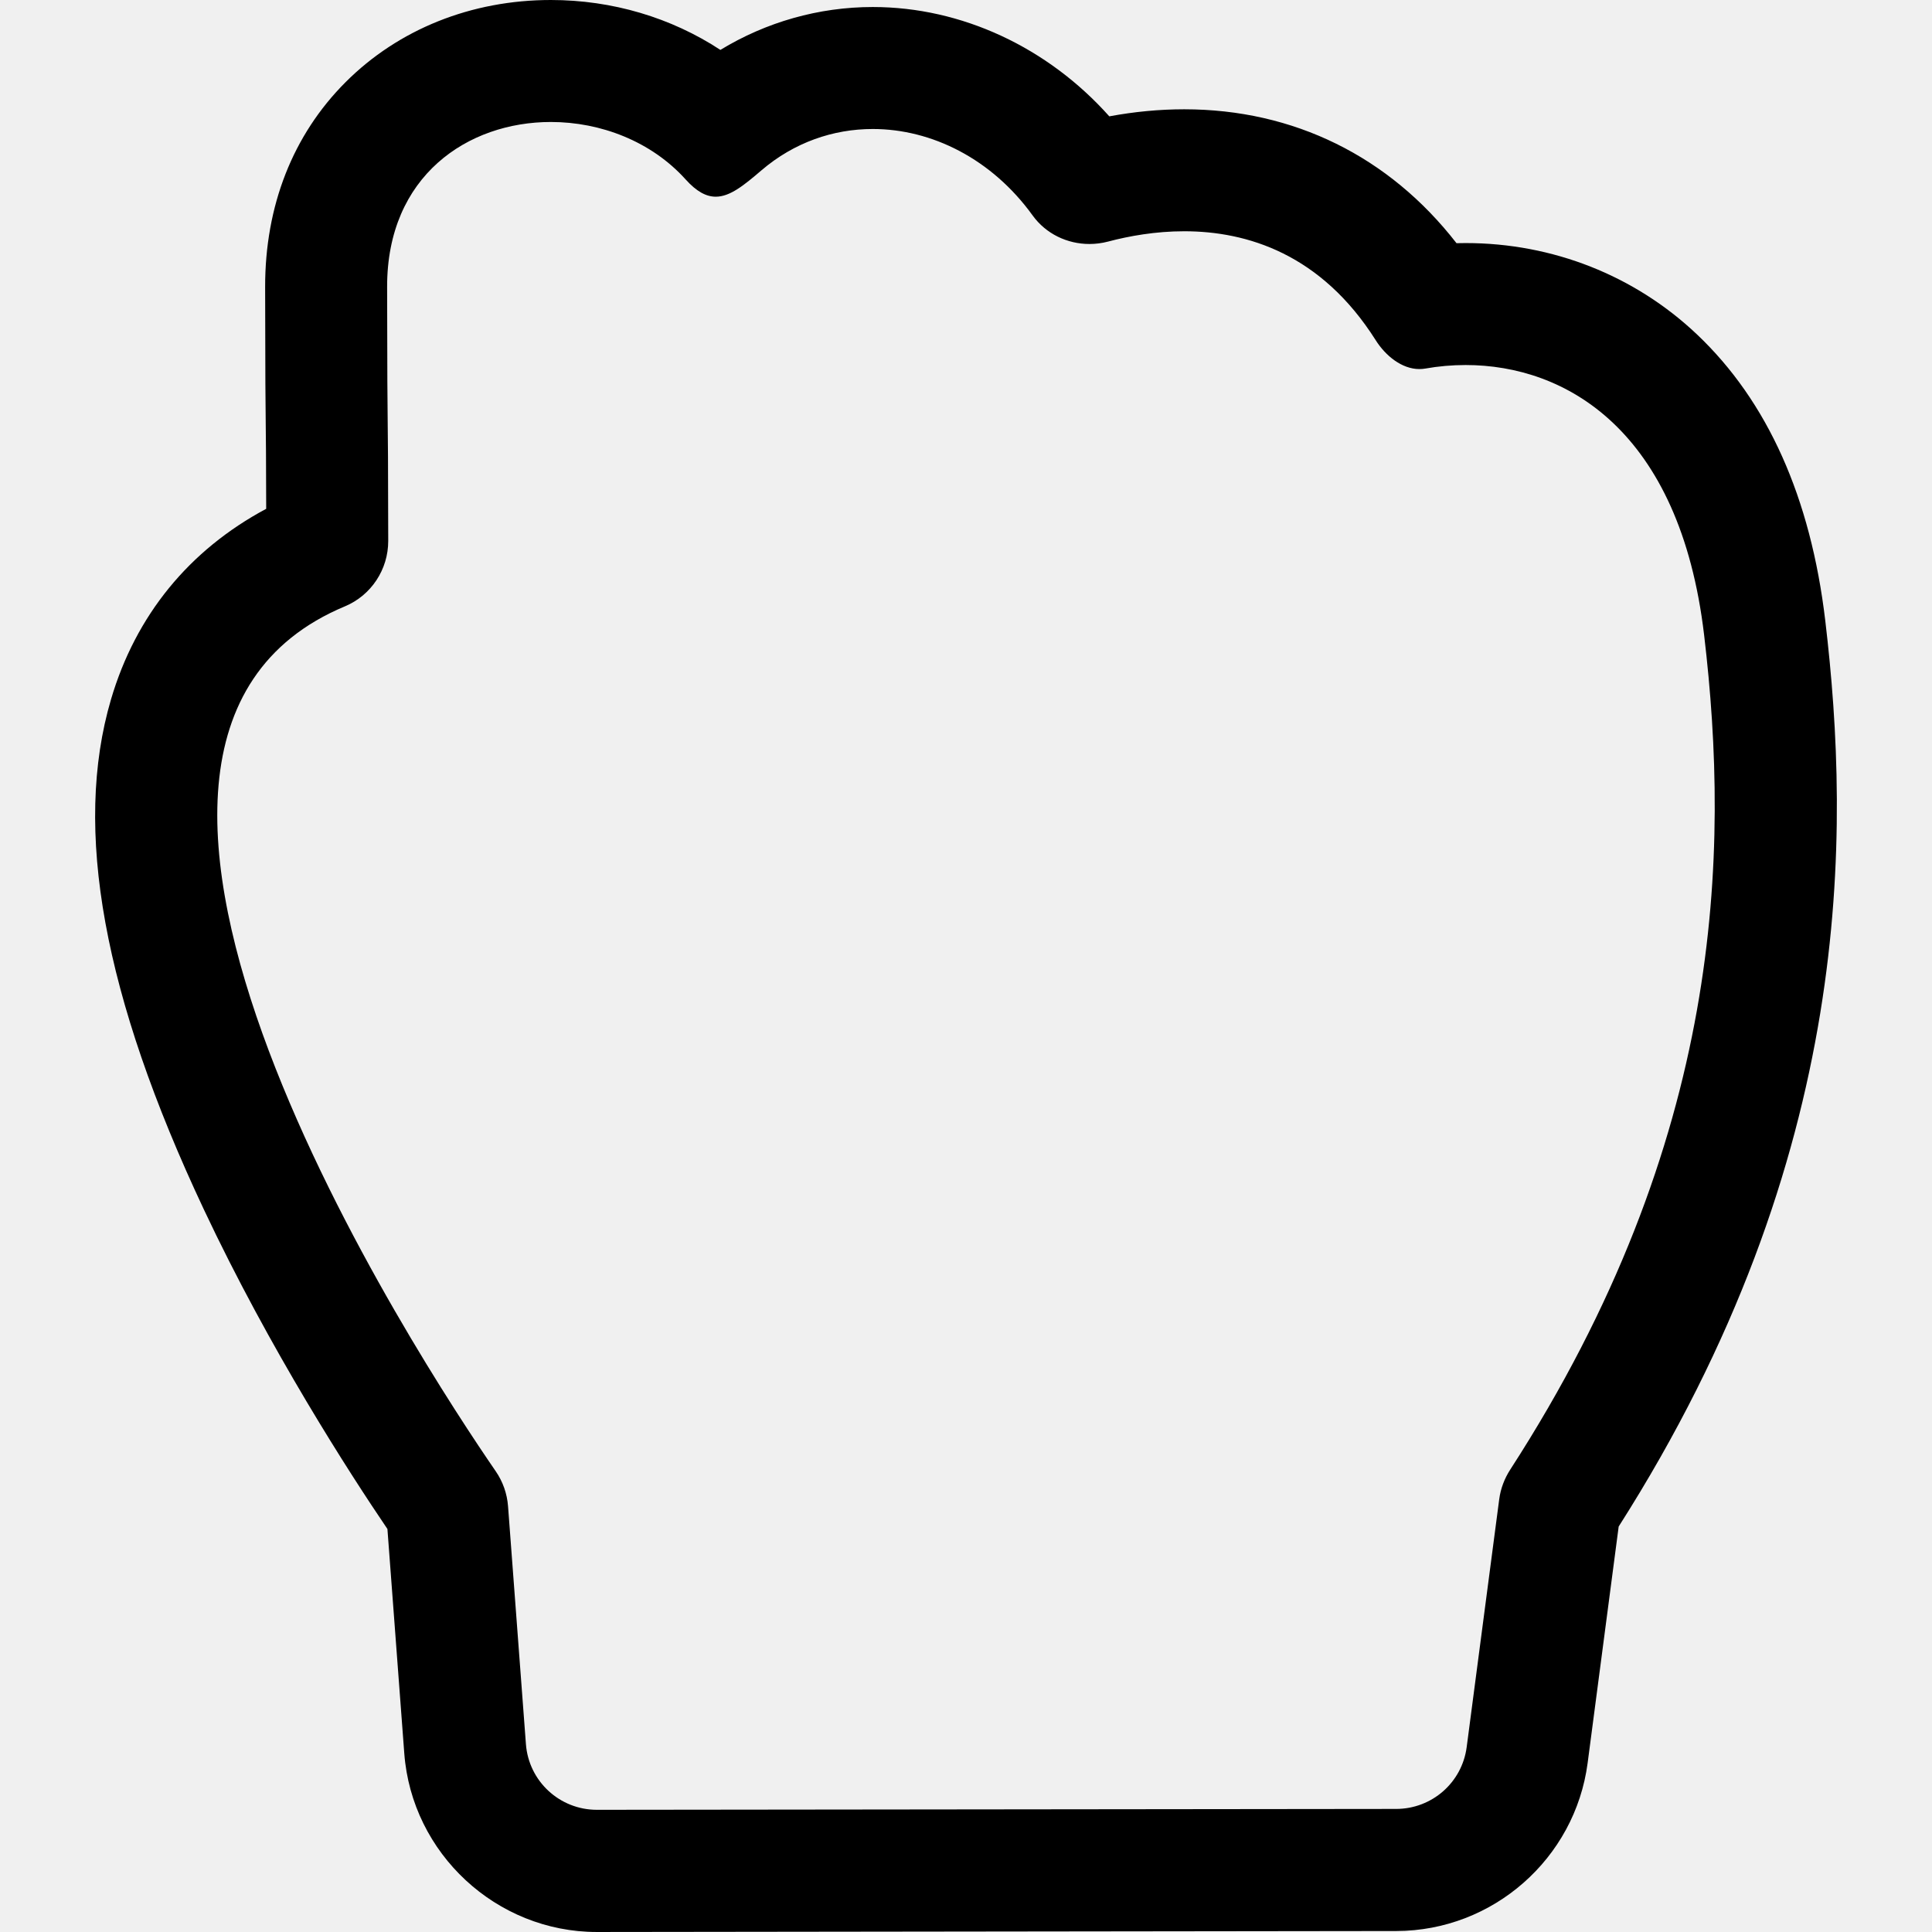
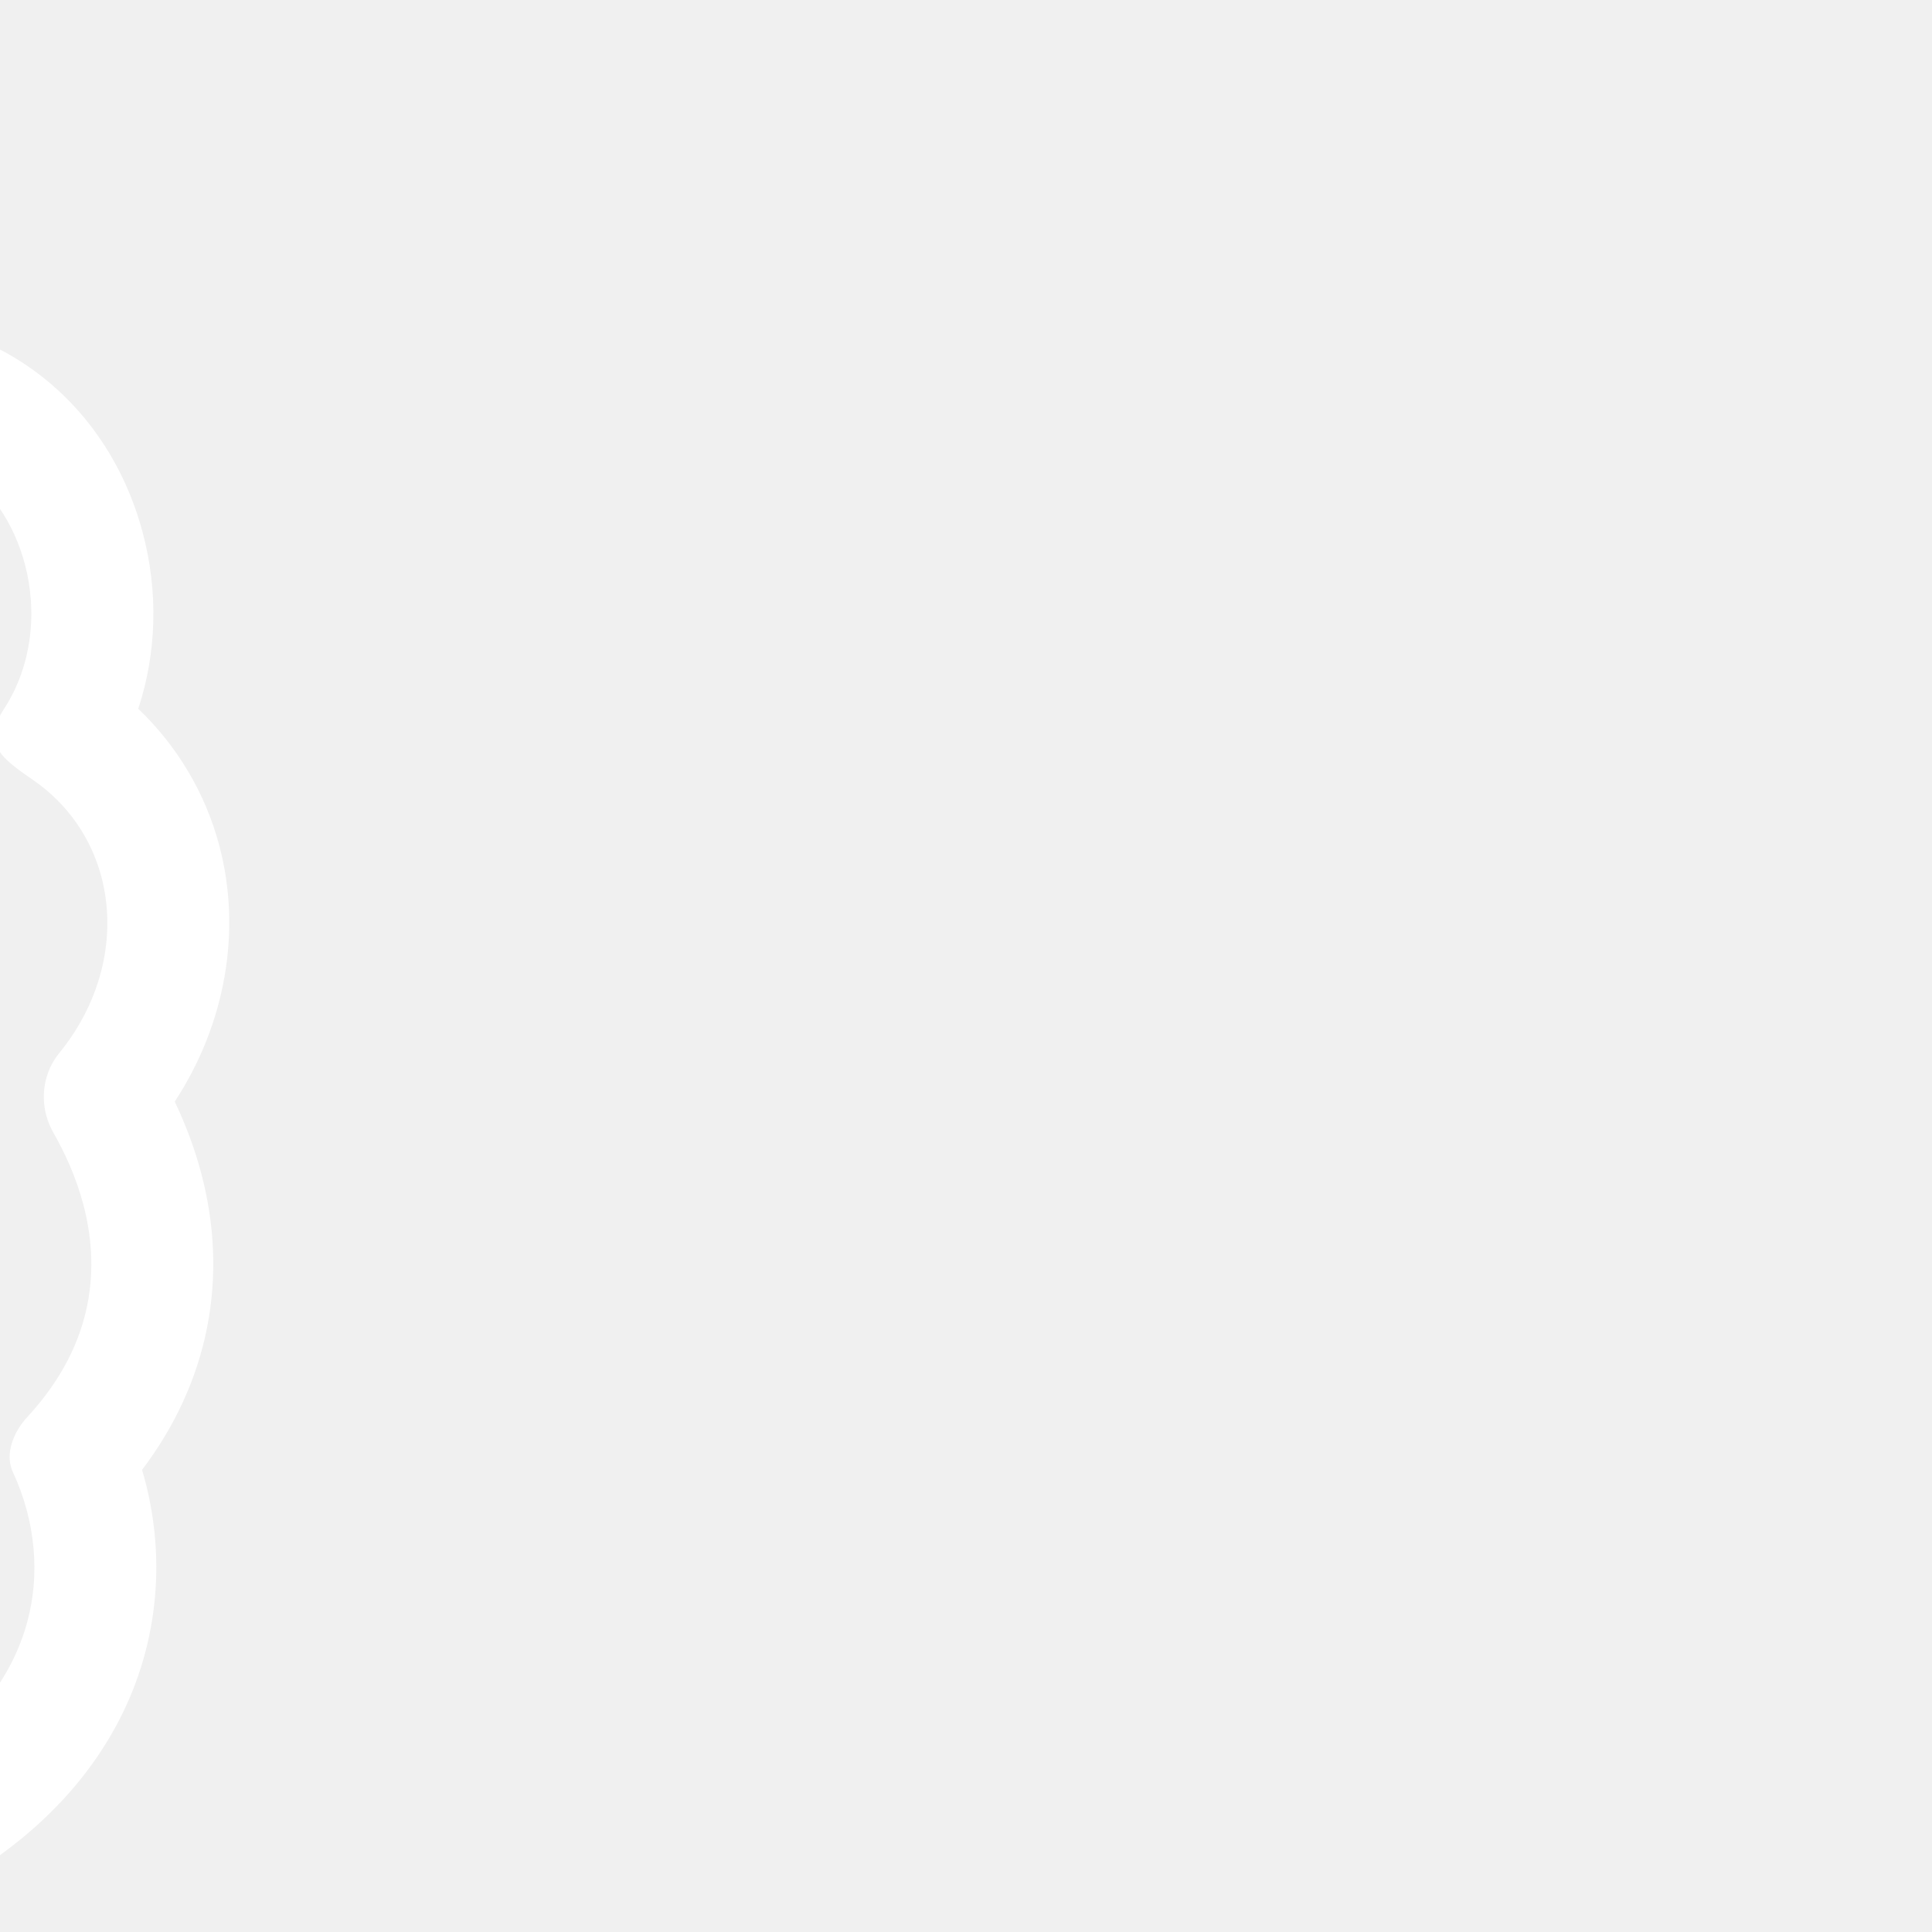
- <svg xmlns="http://www.w3.org/2000/svg" fill="#000000" height="800px" width="800px" version="1.1" id="Capa_1" viewBox="0 0 190.041 190.041" xml:space="preserve">
+ <svg xmlns="http://www.w3.org/2000/svg" fill="#FFF" transform="rotate(75)" overflow="hidden" height="800px" width="800px" version="1.1" id="Capa_1" viewBox="0 0 190.041 190.041" xml:space="preserve">
  <g>
    <path d="M179.545,61.07c-1.432-12.116-5.677-21.595-12.617-28.171c-6.118-5.798-14.2-8.99-22.759-8.99   c-0.3,0-0.601,0.004-0.9,0.012c-6.62-8.525-16.001-13.17-26.782-13.171c-2.423,0-4.891,0.233-7.37,0.694   C103.061,4.656,94.586,0.69,85.849,0.69c-5.301,0-10.487,1.477-14.988,4.219C66.036,1.741,60.236,0,54.187,0   c-7.817,0-14.991,2.872-20.2,8.087c-5.183,5.19-7.917,12.155-7.907,20.143c0.012,9.467,0.035,11.477,0.058,13.419   c0.019,1.552,0.035,3.03,0.046,8.401c-7.586,4.057-12.833,10.479-15.265,18.744c-3.749,12.739-0.764,29.147,9.127,50.162   c6.509,13.829,14.323,25.927,18.063,31.443l1.658,22.069c0.74,9.854,9.061,17.572,18.941,17.572l78.647-0.097   c9.489-0.012,17.576-7.115,18.812-16.523l3.054-23.263C182.533,113.58,181.998,81.833,179.545,61.07z M147.471,147.47l-3.202,24.39   c-0.457,3.479-3.419,6.07-6.928,6.075l-78.623,0.086c-0.004,0-0.006,0-0.01,0c-3.659,0-6.701-2.81-6.976-6.461l-1.759-23.404   c-0.093-1.235-0.509-2.415-1.211-3.436c-7.198-10.459-47.386-71.481-14.832-85.078c2.585-1.08,4.261-3.629,4.258-6.432   c-0.021-16.603-0.087-6.641-0.109-24.995c-0.014-10.925,7.941-16.216,16.107-16.216c4.903,0,9.884,1.909,13.257,5.652   c1.085,1.204,2.032,1.697,2.964,1.697c1.399,0,2.762-1.113,4.502-2.601c3.207-2.739,7.052-4.058,10.939-4.058   c5.81,0,11.715,2.946,15.725,8.502c1.311,1.815,3.41,2.809,5.588,2.809c0.612,0,1.23-0.078,1.84-0.239   c2.07-0.547,4.66-1.013,7.483-1.013c6.182,0,13.475,2.233,18.845,10.729c0.955,1.51,2.554,2.826,4.289,2.826   c0.194,0,0.392-0.016,0.589-0.051c1.273-0.225,2.603-0.346,3.961-0.346c9.792,0,21.069,6.346,23.459,26.568   c2.532,21.438,1.933,49.617-19.082,82.098C147.981,145.448,147.607,146.439,147.471,147.47z" />
  </g>
</svg>
